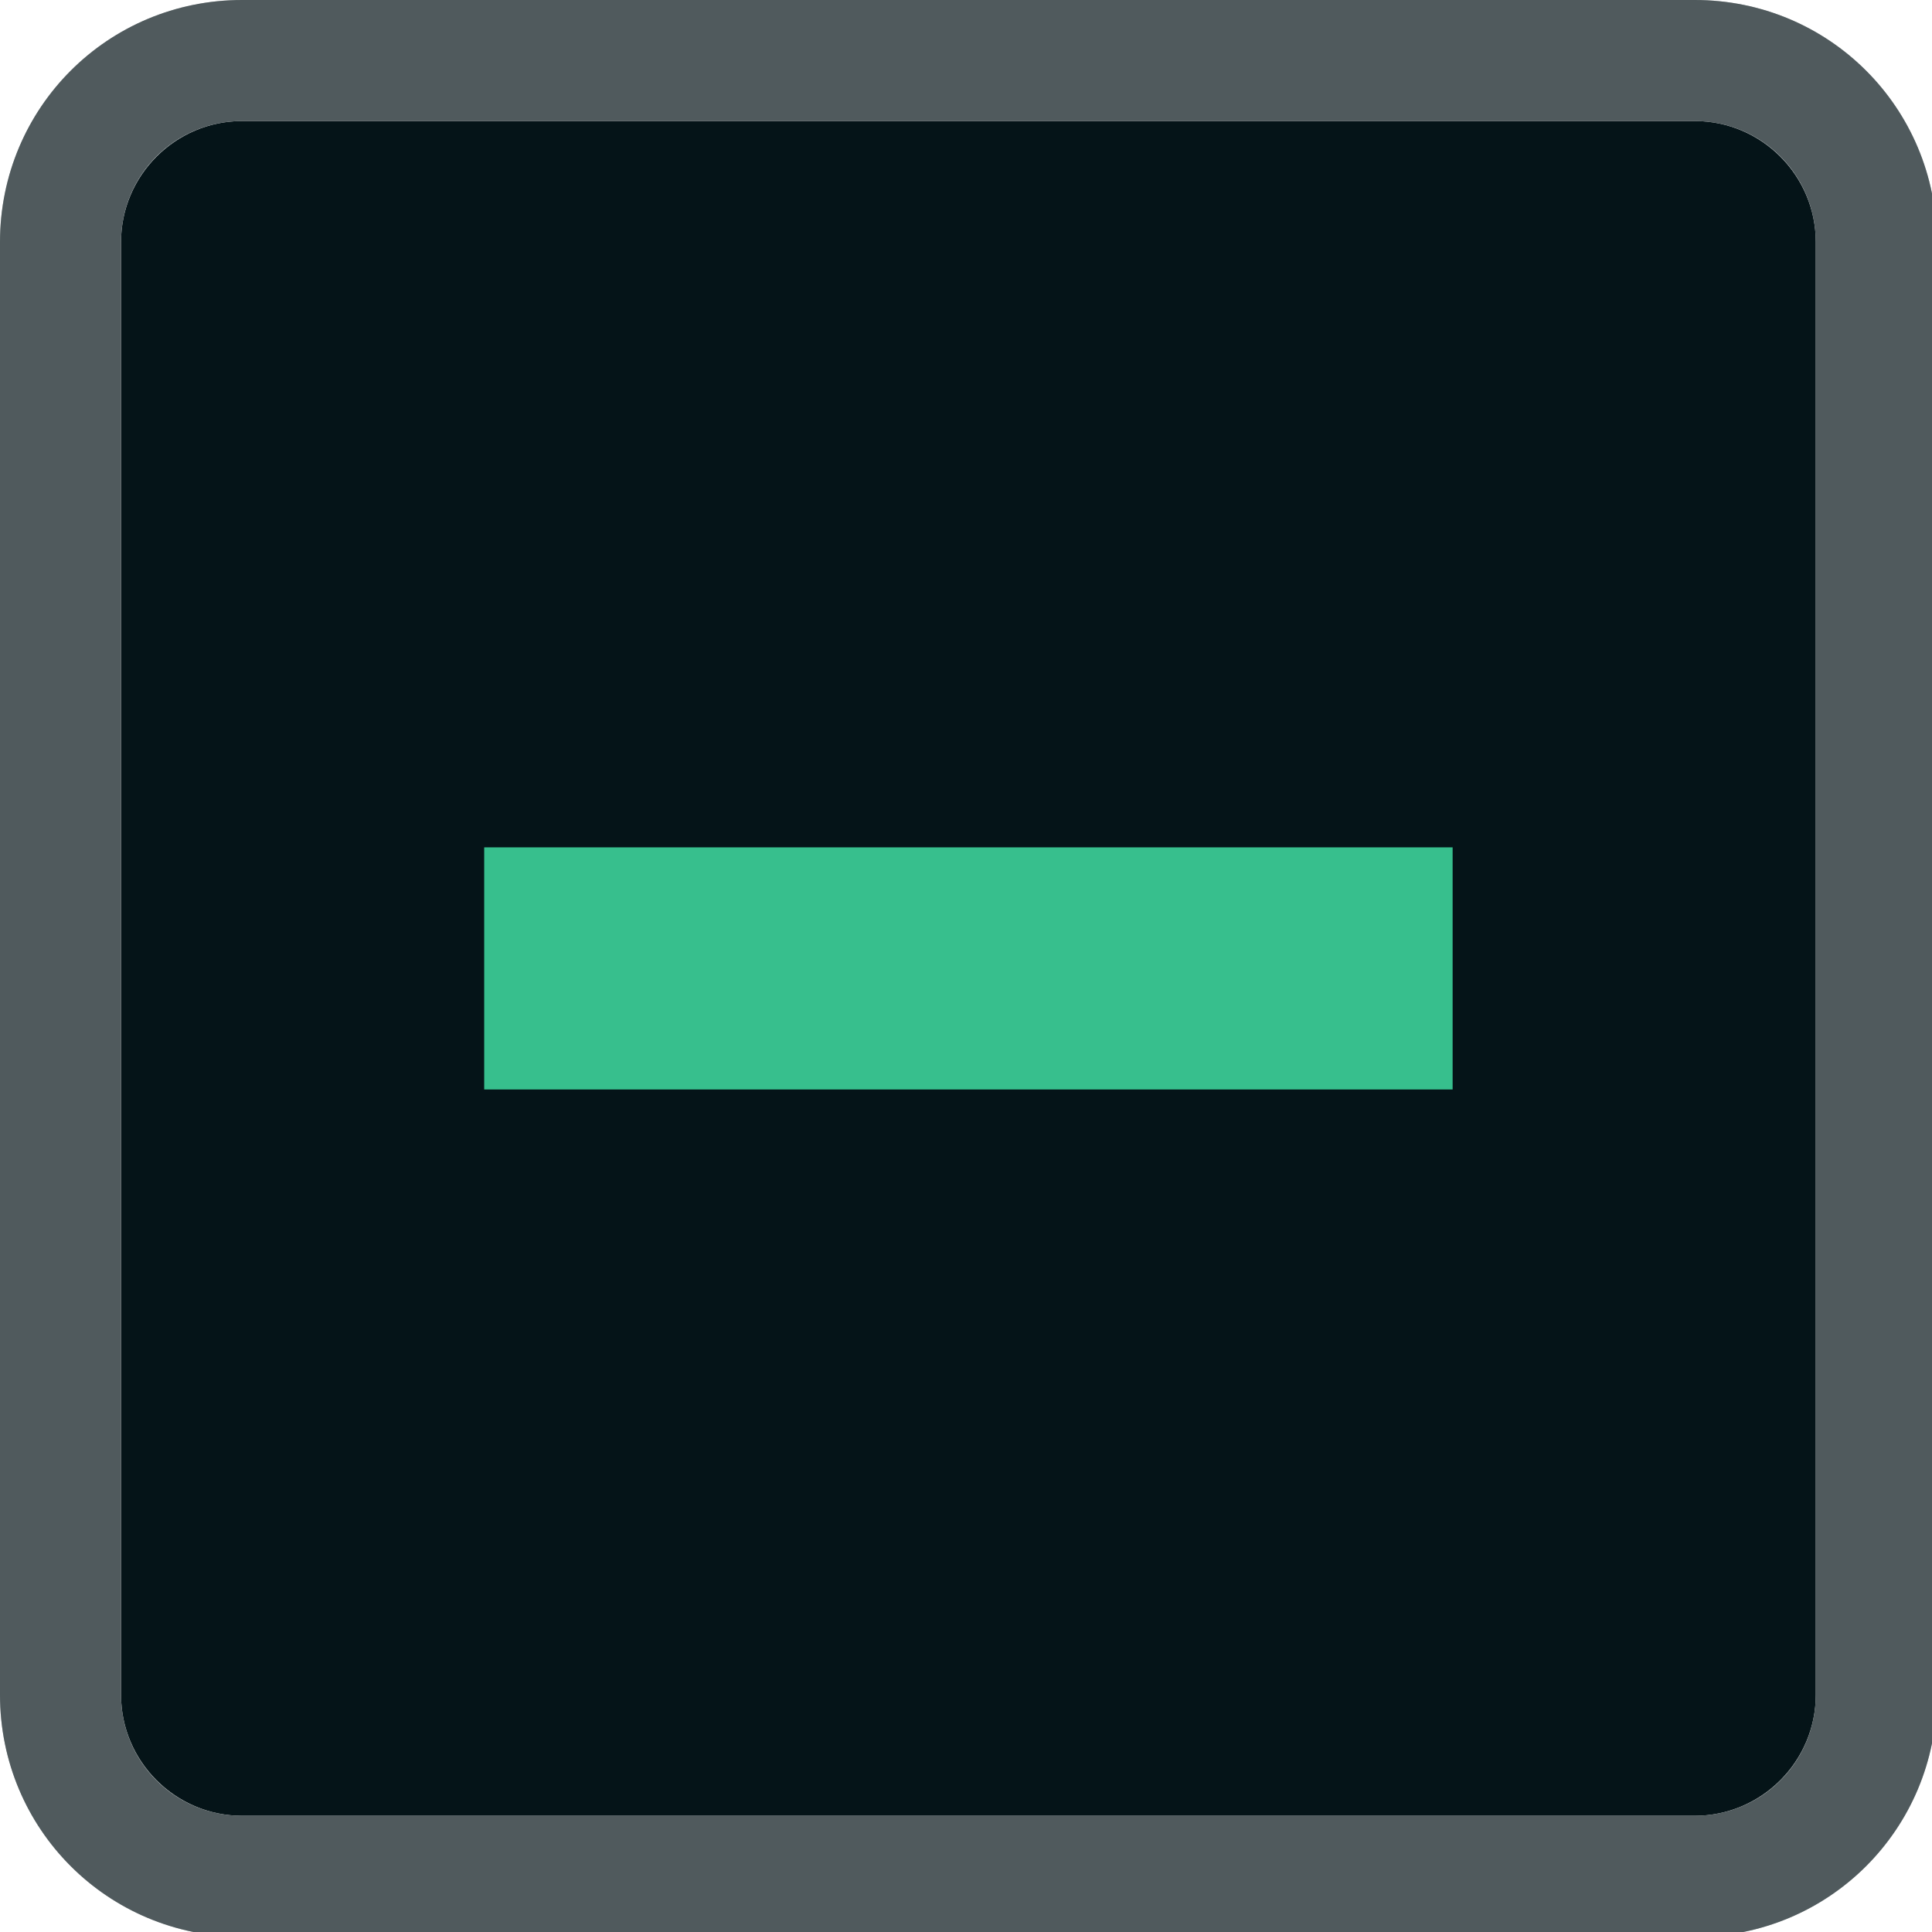
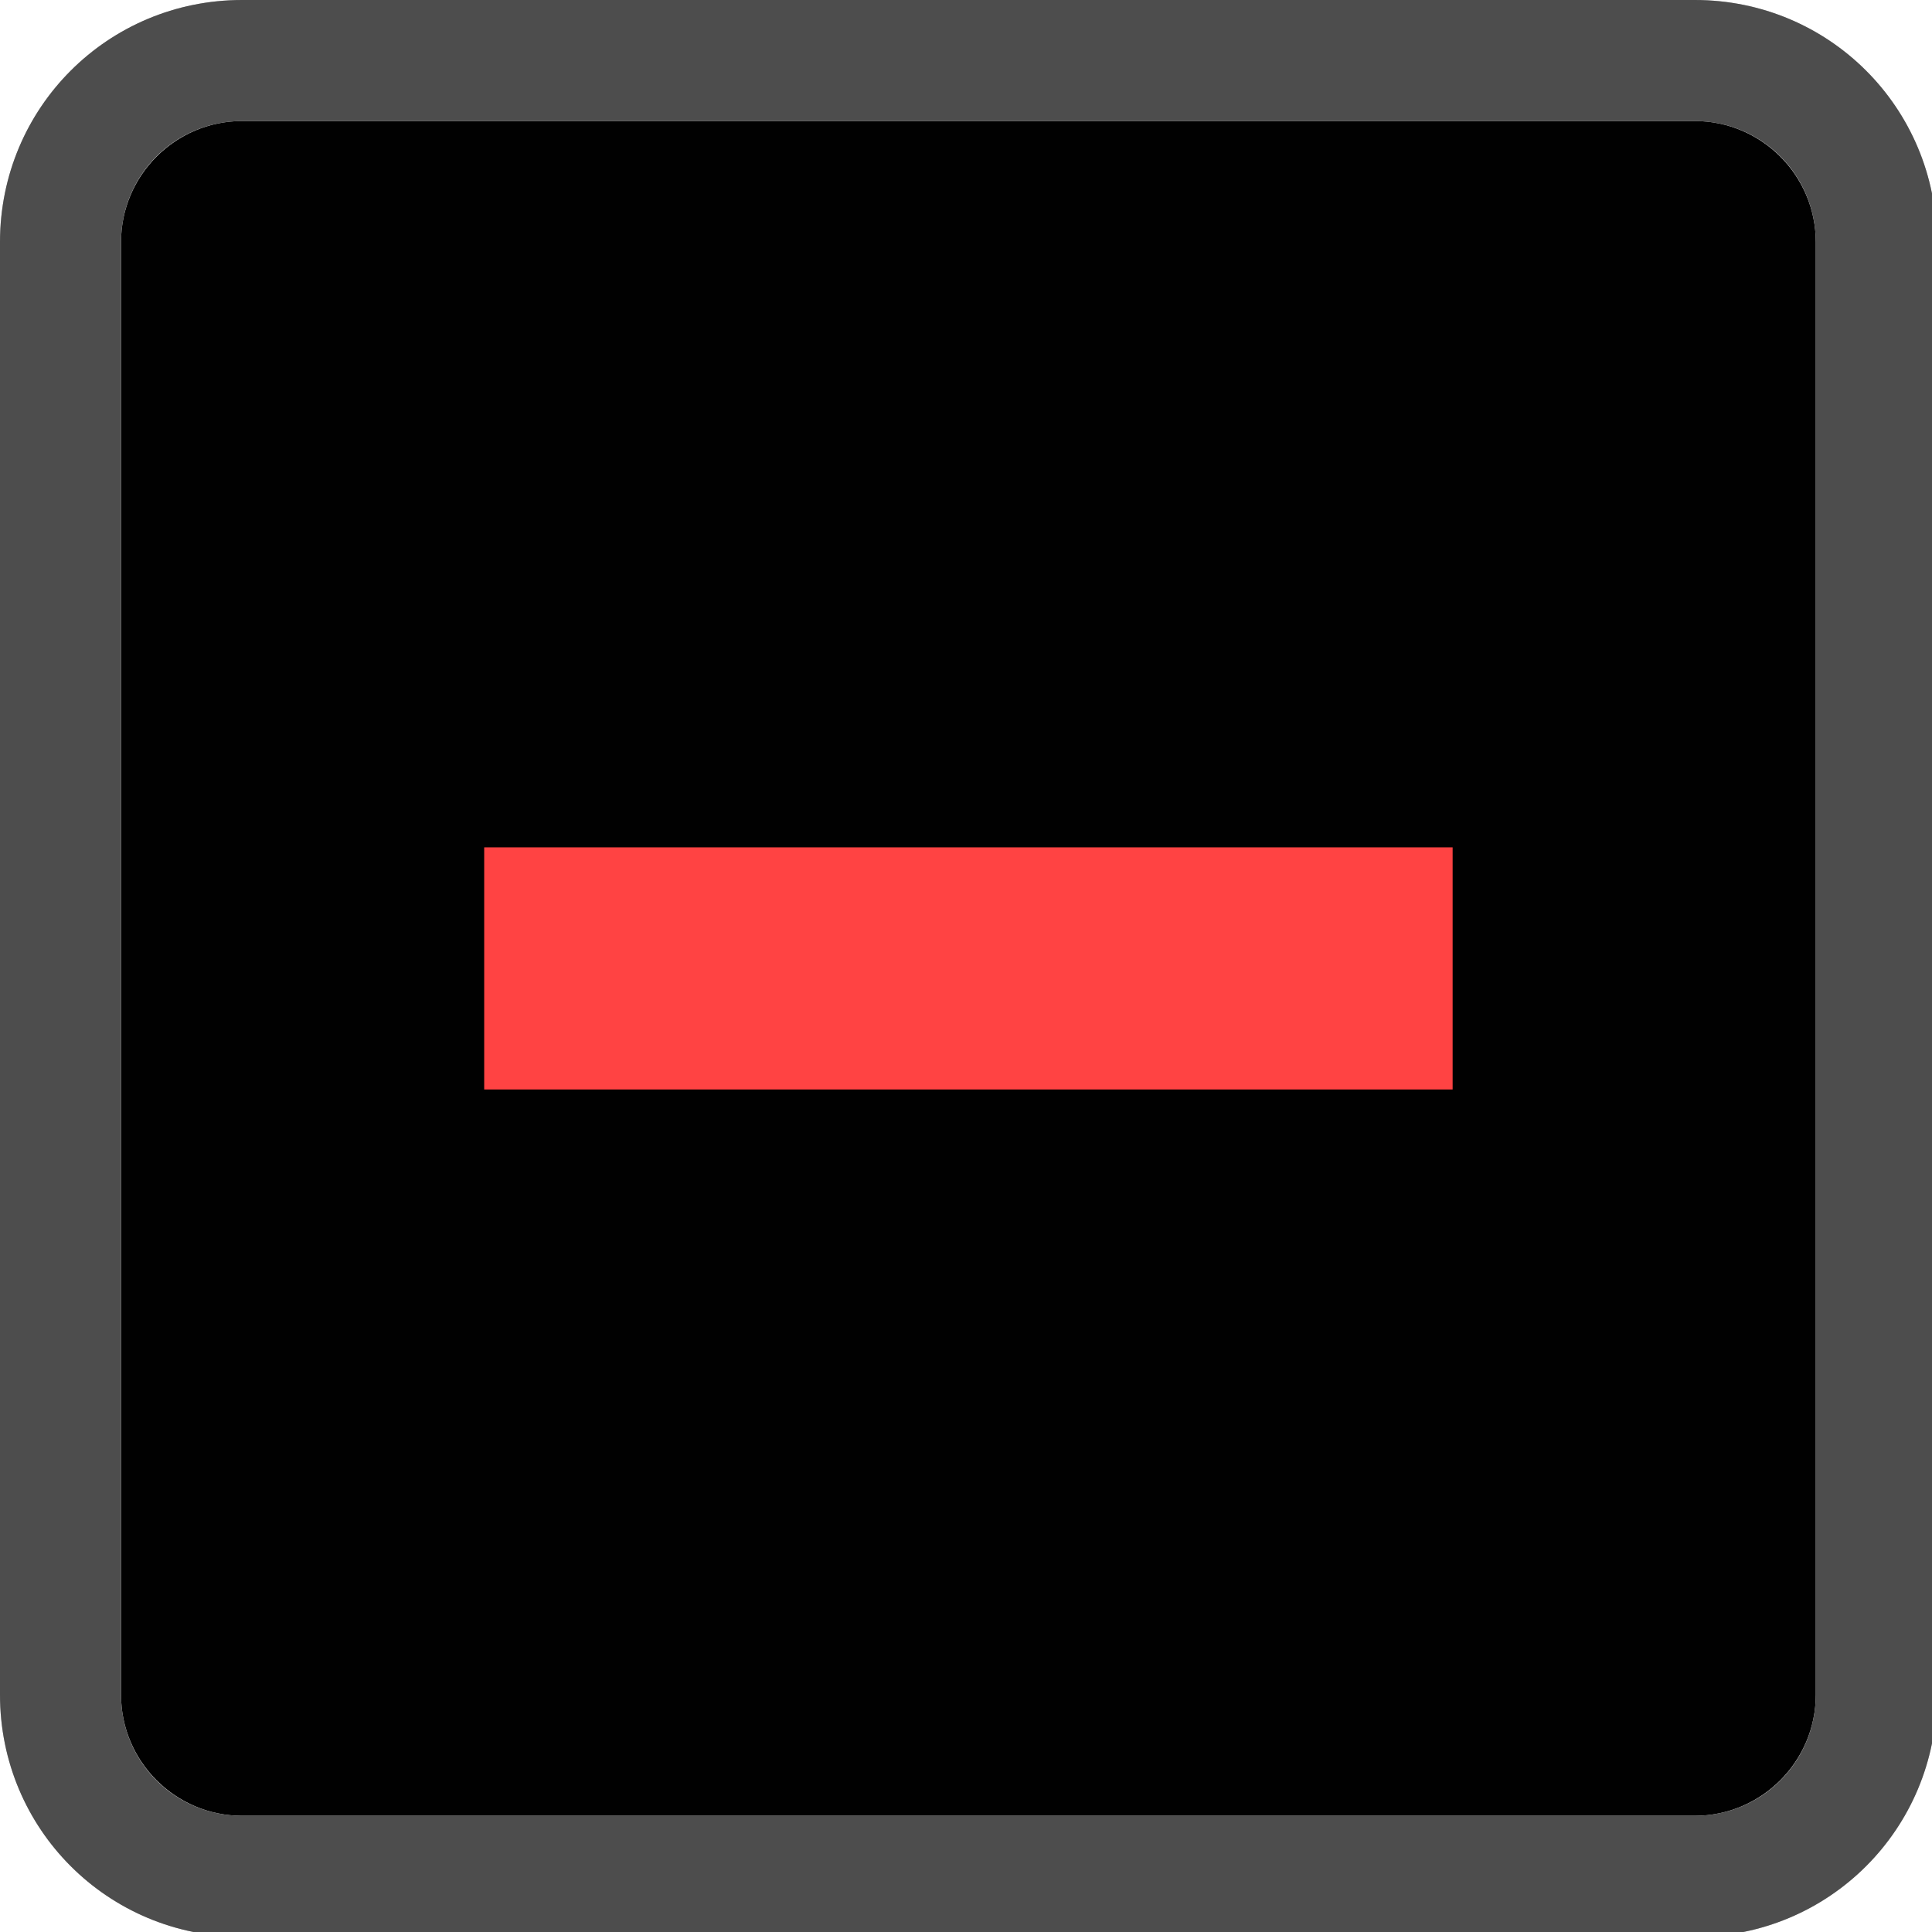
<svg xmlns="http://www.w3.org/2000/svg" width="133pt" height="133pt" viewBox="0 0 133 133" version="1.1">
  <g id="surface1">
-     <path style=" stroke:none;fill-rule:nonzero;fill:#051418;fill-opacity:1;" d="M 16.668 8.332 L 116.668 8.332 C 121.258 8.332 125 12.078 125 16.668 L 125 116.668 C 125 121.258 121.258 125 116.668 125 L 16.668 125 C 12.078 125 8.332 121.258 8.332 116.668 L 8.332 16.668 C 8.332 12.078 12.078 8.332 16.668 8.332 Z M 16.668 8.332 " />
-     <path style=" stroke:none;fill-rule:nonzero;fill:#051418;fill-opacity:1;" d="M 16.668 0 C 7.422 0 0 7.422 0 16.668 L 0 116.668 C 0 125.91 7.422 133.332 16.668 133.332 L 116.668 133.332 C 125.91 133.332 133.332 125.91 133.332 116.668 L 133.332 16.668 C 133.332 7.422 125.91 0 116.668 0 Z M 16.668 8.332 L 116.668 8.332 C 121.289 8.332 125 12.043 125 16.668 L 125 116.668 C 125 121.289 121.289 125 116.668 125 L 16.668 125 C 12.043 125 8.332 121.289 8.332 116.668 L 8.332 16.668 C 8.332 12.043 12.043 8.332 16.668 8.332 Z M 16.668 8.332 " />
+     <path style=" stroke:none;fill-rule:nonzero;fill:#010101;fill-opacity:1;" d="M 16.668 8.332 L 116.668 8.332 C 121.258 8.332 125 12.078 125 16.668 L 125 116.668 C 125 121.258 121.258 125 116.668 125 L 16.668 125 C 12.078 125 8.332 121.258 8.332 116.668 L 8.332 16.668 C 8.332 12.078 12.078 8.332 16.668 8.332 Z M 16.668 8.332 " />
+     <path style=" stroke:none;fill-rule:nonzero;fill:#010101;fill-opacity:1;" d="M 16.668 0 C 7.422 0 0 7.422 0 16.668 L 0 116.668 C 0 125.91 7.422 133.332 16.668 133.332 L 116.668 133.332 C 125.91 133.332 133.332 125.91 133.332 116.668 L 133.332 16.668 C 133.332 7.422 125.91 0 116.668 0 Z M 16.668 8.332 L 116.668 8.332 C 121.289 8.332 125 12.043 125 16.668 L 125 116.668 C 125 121.289 121.289 125 116.668 125 L 16.668 125 C 12.043 125 8.332 121.289 8.332 116.668 L 8.332 16.668 C 8.332 12.043 12.043 8.332 16.668 8.332 Z M 16.668 8.332 " />
    <path style=" stroke:none;fill-rule:nonzero;fill:#fefefe;fill-opacity:0.30;" d="M 16.668 0 C 7.422 0 0 7.422 0 16.668 L 0 116.668 C 0 125.91 7.422 133.332 16.668 133.332 L 116.668 133.332 C 125.91 133.332 133.332 125.91 133.332 116.668 L 133.332 16.668 C 133.332 7.422 125.91 0 116.668 0 Z M 16.668 8.332 L 116.668 8.332 C 121.289 8.332 125 12.043 125 16.668 L 125 116.668 C 125 121.289 121.289 125 116.668 125 L 16.668 125 C 12.043 125 8.332 121.289 8.332 116.668 L 8.332 16.668 C 8.332 12.043 12.043 8.332 16.668 8.332 Z M 16.668 8.332 " />
-     <path style=" stroke:none;fill-rule:nonzero;fill:#37bf8d;fill-opacity:1;" d="M 33.332 58.332 L 100 58.332 L 100 75 L 33.332 75 Z M 33.332 58.332 " />
+     <path style=" stroke:none;fill-rule:nonzero;fill:#ff4343;fill-opacity:1;" d="M 33.332 58.332 L 100 58.332 L 100 75 L 33.332 75 Z M 33.332 58.332 " />
  </g>
</svg>
